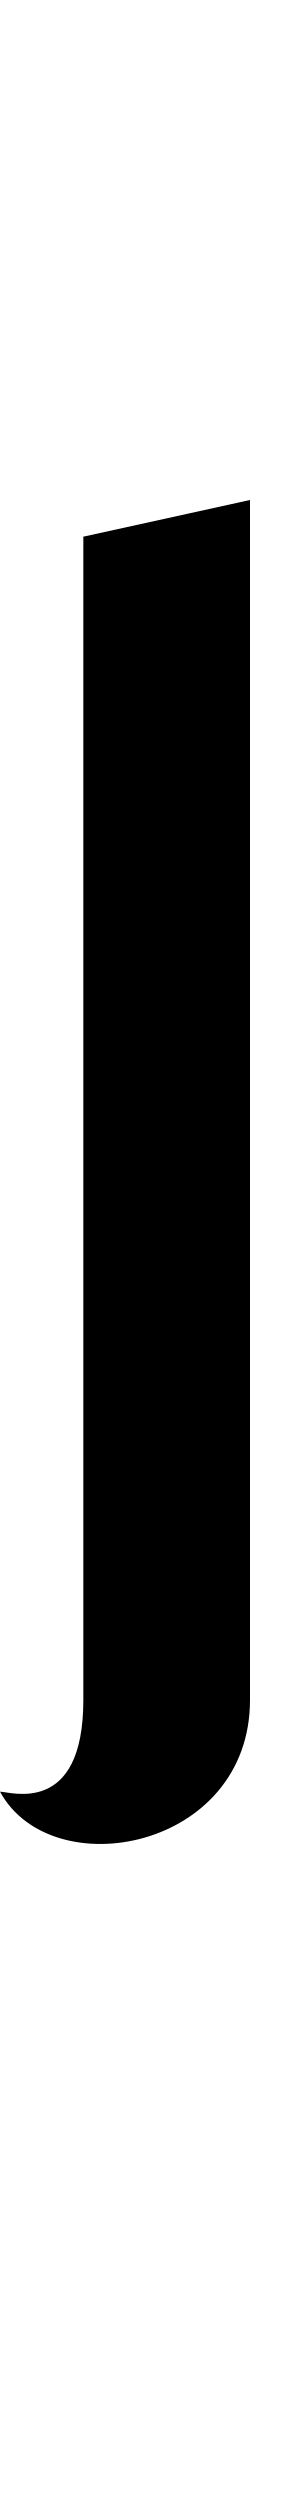
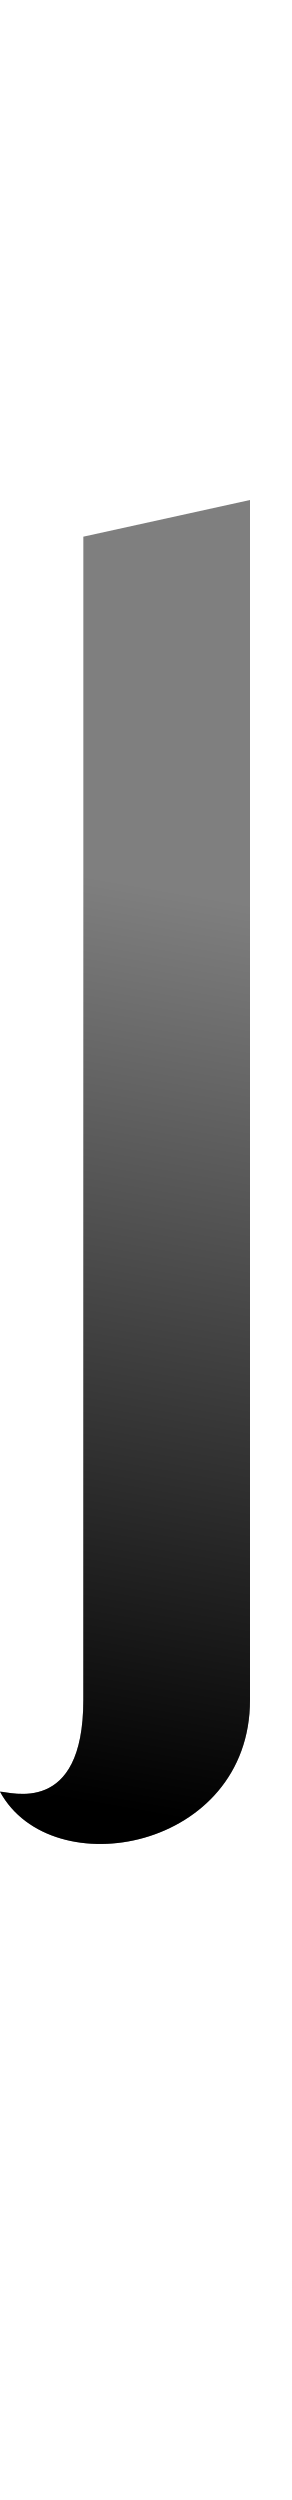
- <svg xmlns="http://www.w3.org/2000/svg" version="1.1" viewBox="0 0 175.0 1500.0" width="175.0" height="1500.0">
-   <g transform="matrix(1 0 0 -1 0 1100.0)">
-     <path d="M0.0 25.0C31.0 -32.0 150.0 -10.0 150.0 80.0V800.0L50.0 778.0V80.0C50.0 10.0 6.0 25.0 0.0 25.0Z" />
+ <svg xmlns="http://www.w3.org/2000/svg" xmlns:xlink="http://www.w3.org/1999/xlink" version="1.1" viewBox="0 0 175.0 1500.0" width="175.0" height="1500.0" id="svg121">
+   <defs id="defs123">
+     <linearGradient id="linearGradient2765">
+       <stop style="stop-color:#000000;stop-opacity:1;" offset="0" id="stop2761" />
+       <stop style="stop-color:#000000;stop-opacity:0;" offset="1" id="stop2763" />
+     </linearGradient>
+     <linearGradient xlink:href="#linearGradient2765" id="linearGradient2767" x1="0" y1="396.809" x2="150" y2="396.809" gradientUnits="userSpaceOnUse" />
+     <linearGradient xlink:href="#linearGradient2765" id="linearGradient2807" gradientUnits="userSpaceOnUse" x1="1.331" y1="25.469" x2="96.761" y2="568.504" gradientTransform="translate(-180)" />
+   </defs>
+   <g transform="matrix(1,0,0,-1,0,1100)" id="g119" style="opacity:0.5">
+     <path d="M 0,25 C 31,-32 150,-10 150,80 V 800 L 50,778 V 80 C 50,10 6,25 0,25 Z" id="path117" />
+   </g>
+   <g transform="matrix(1,0,0,-1,180,1100)" id="g2647" style="fill:url(#linearGradient2767);fill-opacity:1">
+     <path d="m -180,25 c 31,-57 150,-35 150,55 V 800 L -130,778 V 80 c 0,-70 -44,-55 -50,-55 z" id="path2645" style="fill:url(#linearGradient2807);fill-opacity:1" />
  </g>
</svg>
